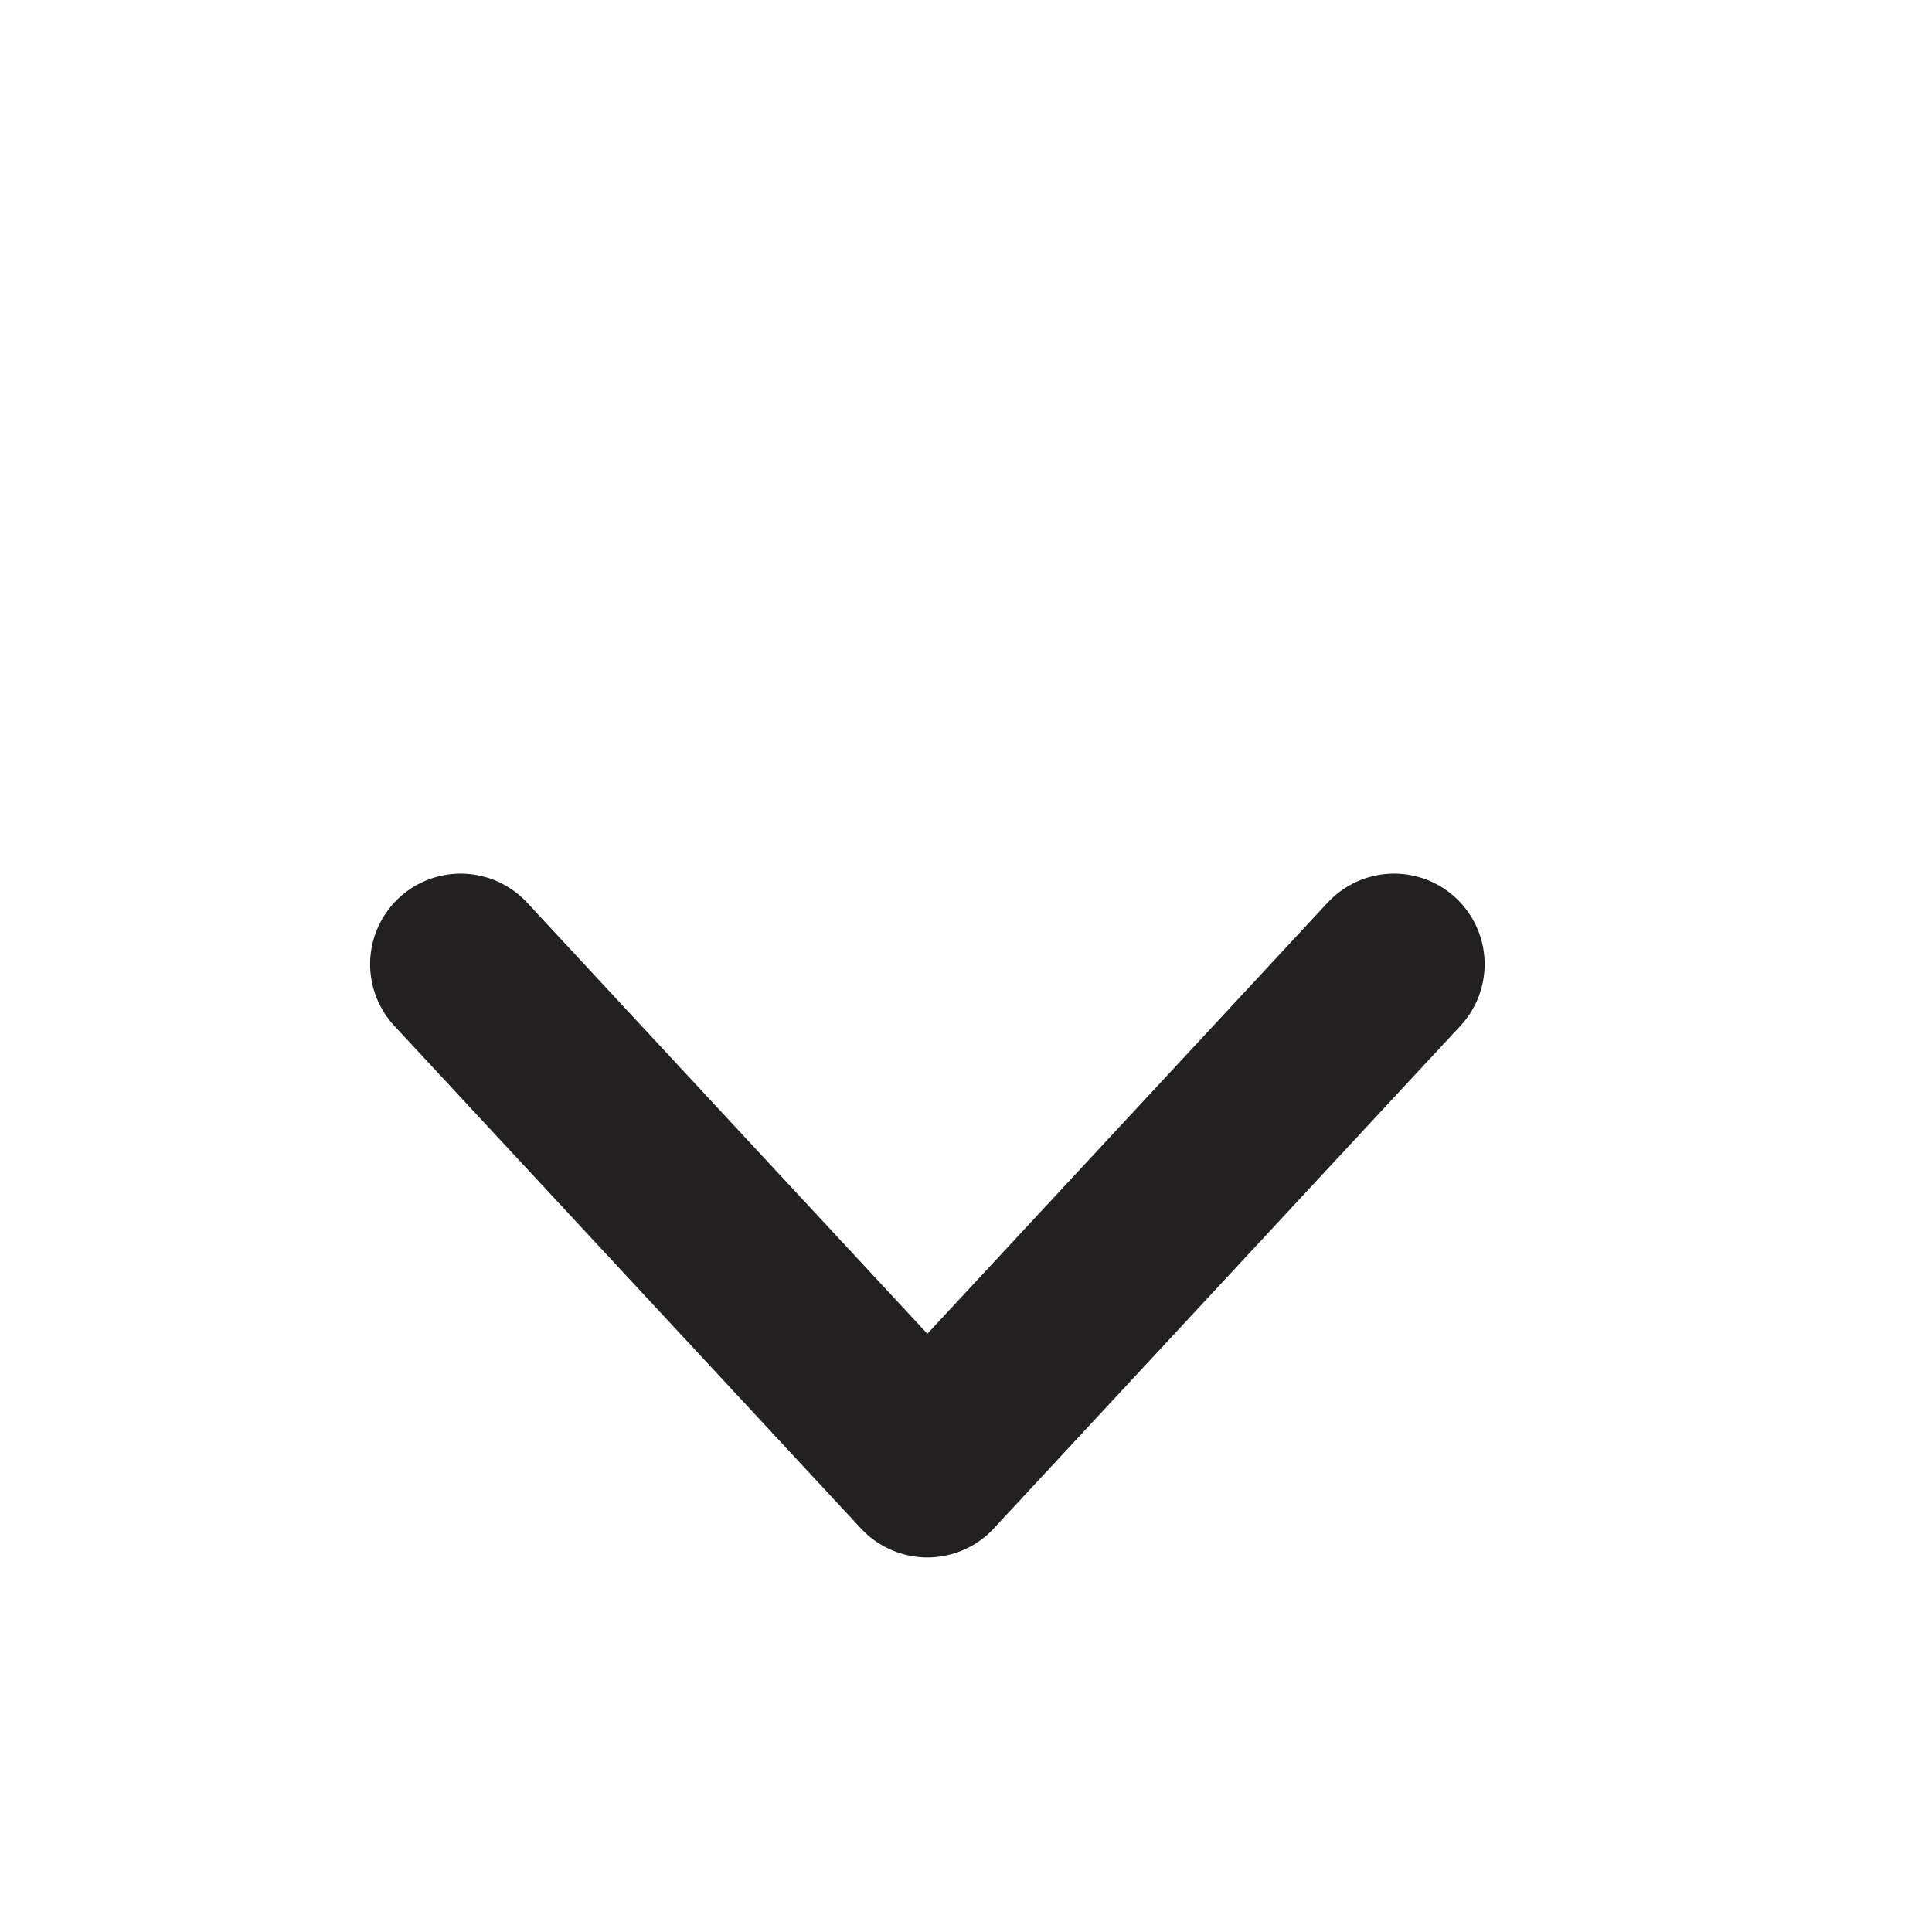
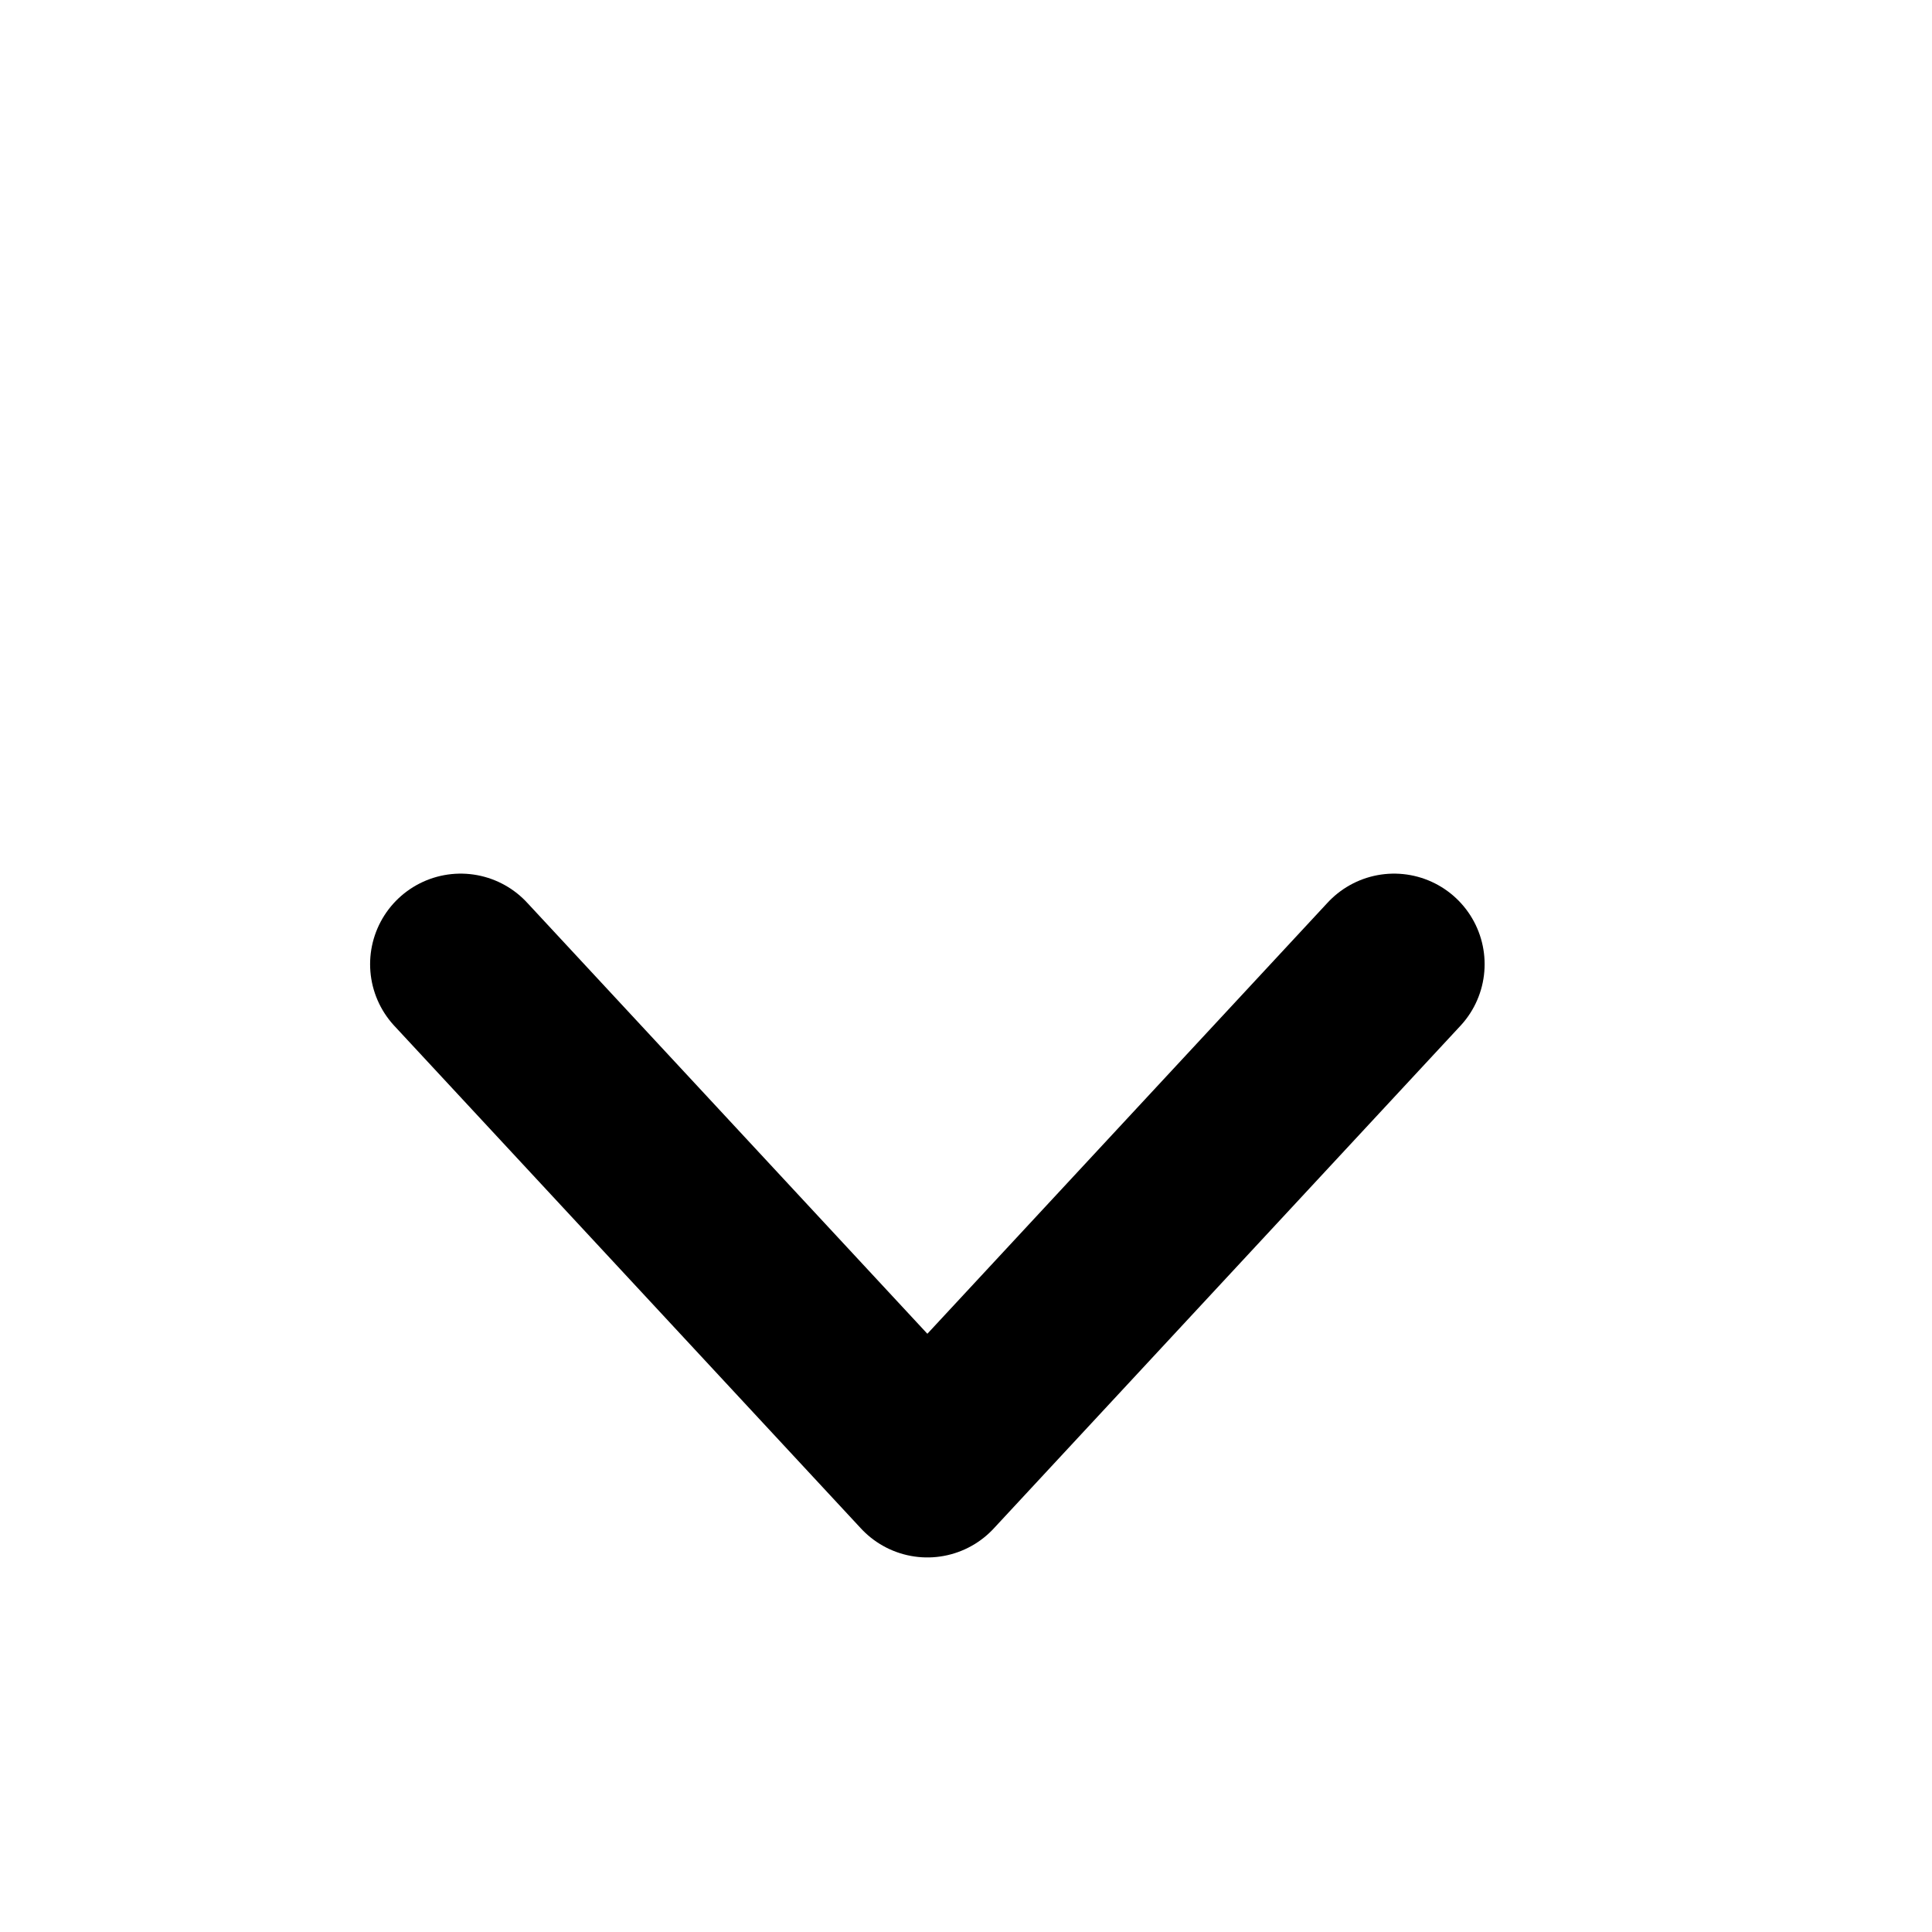
<svg xmlns="http://www.w3.org/2000/svg" width="16" height="16" viewBox="0 0 16 16" fill="none">
-   <path d="M11.545 7.985L7.68 12.148L3.815 7.985" stroke="#232021" stroke-width="1.5" stroke-linecap="round" stroke-linejoin="round" />
+   <path d="M11.545 7.985L7.68 12.148L3.815 7.985" stroke="#000" stroke-width="1.5" stroke-linecap="round" stroke-linejoin="round" />
</svg>
